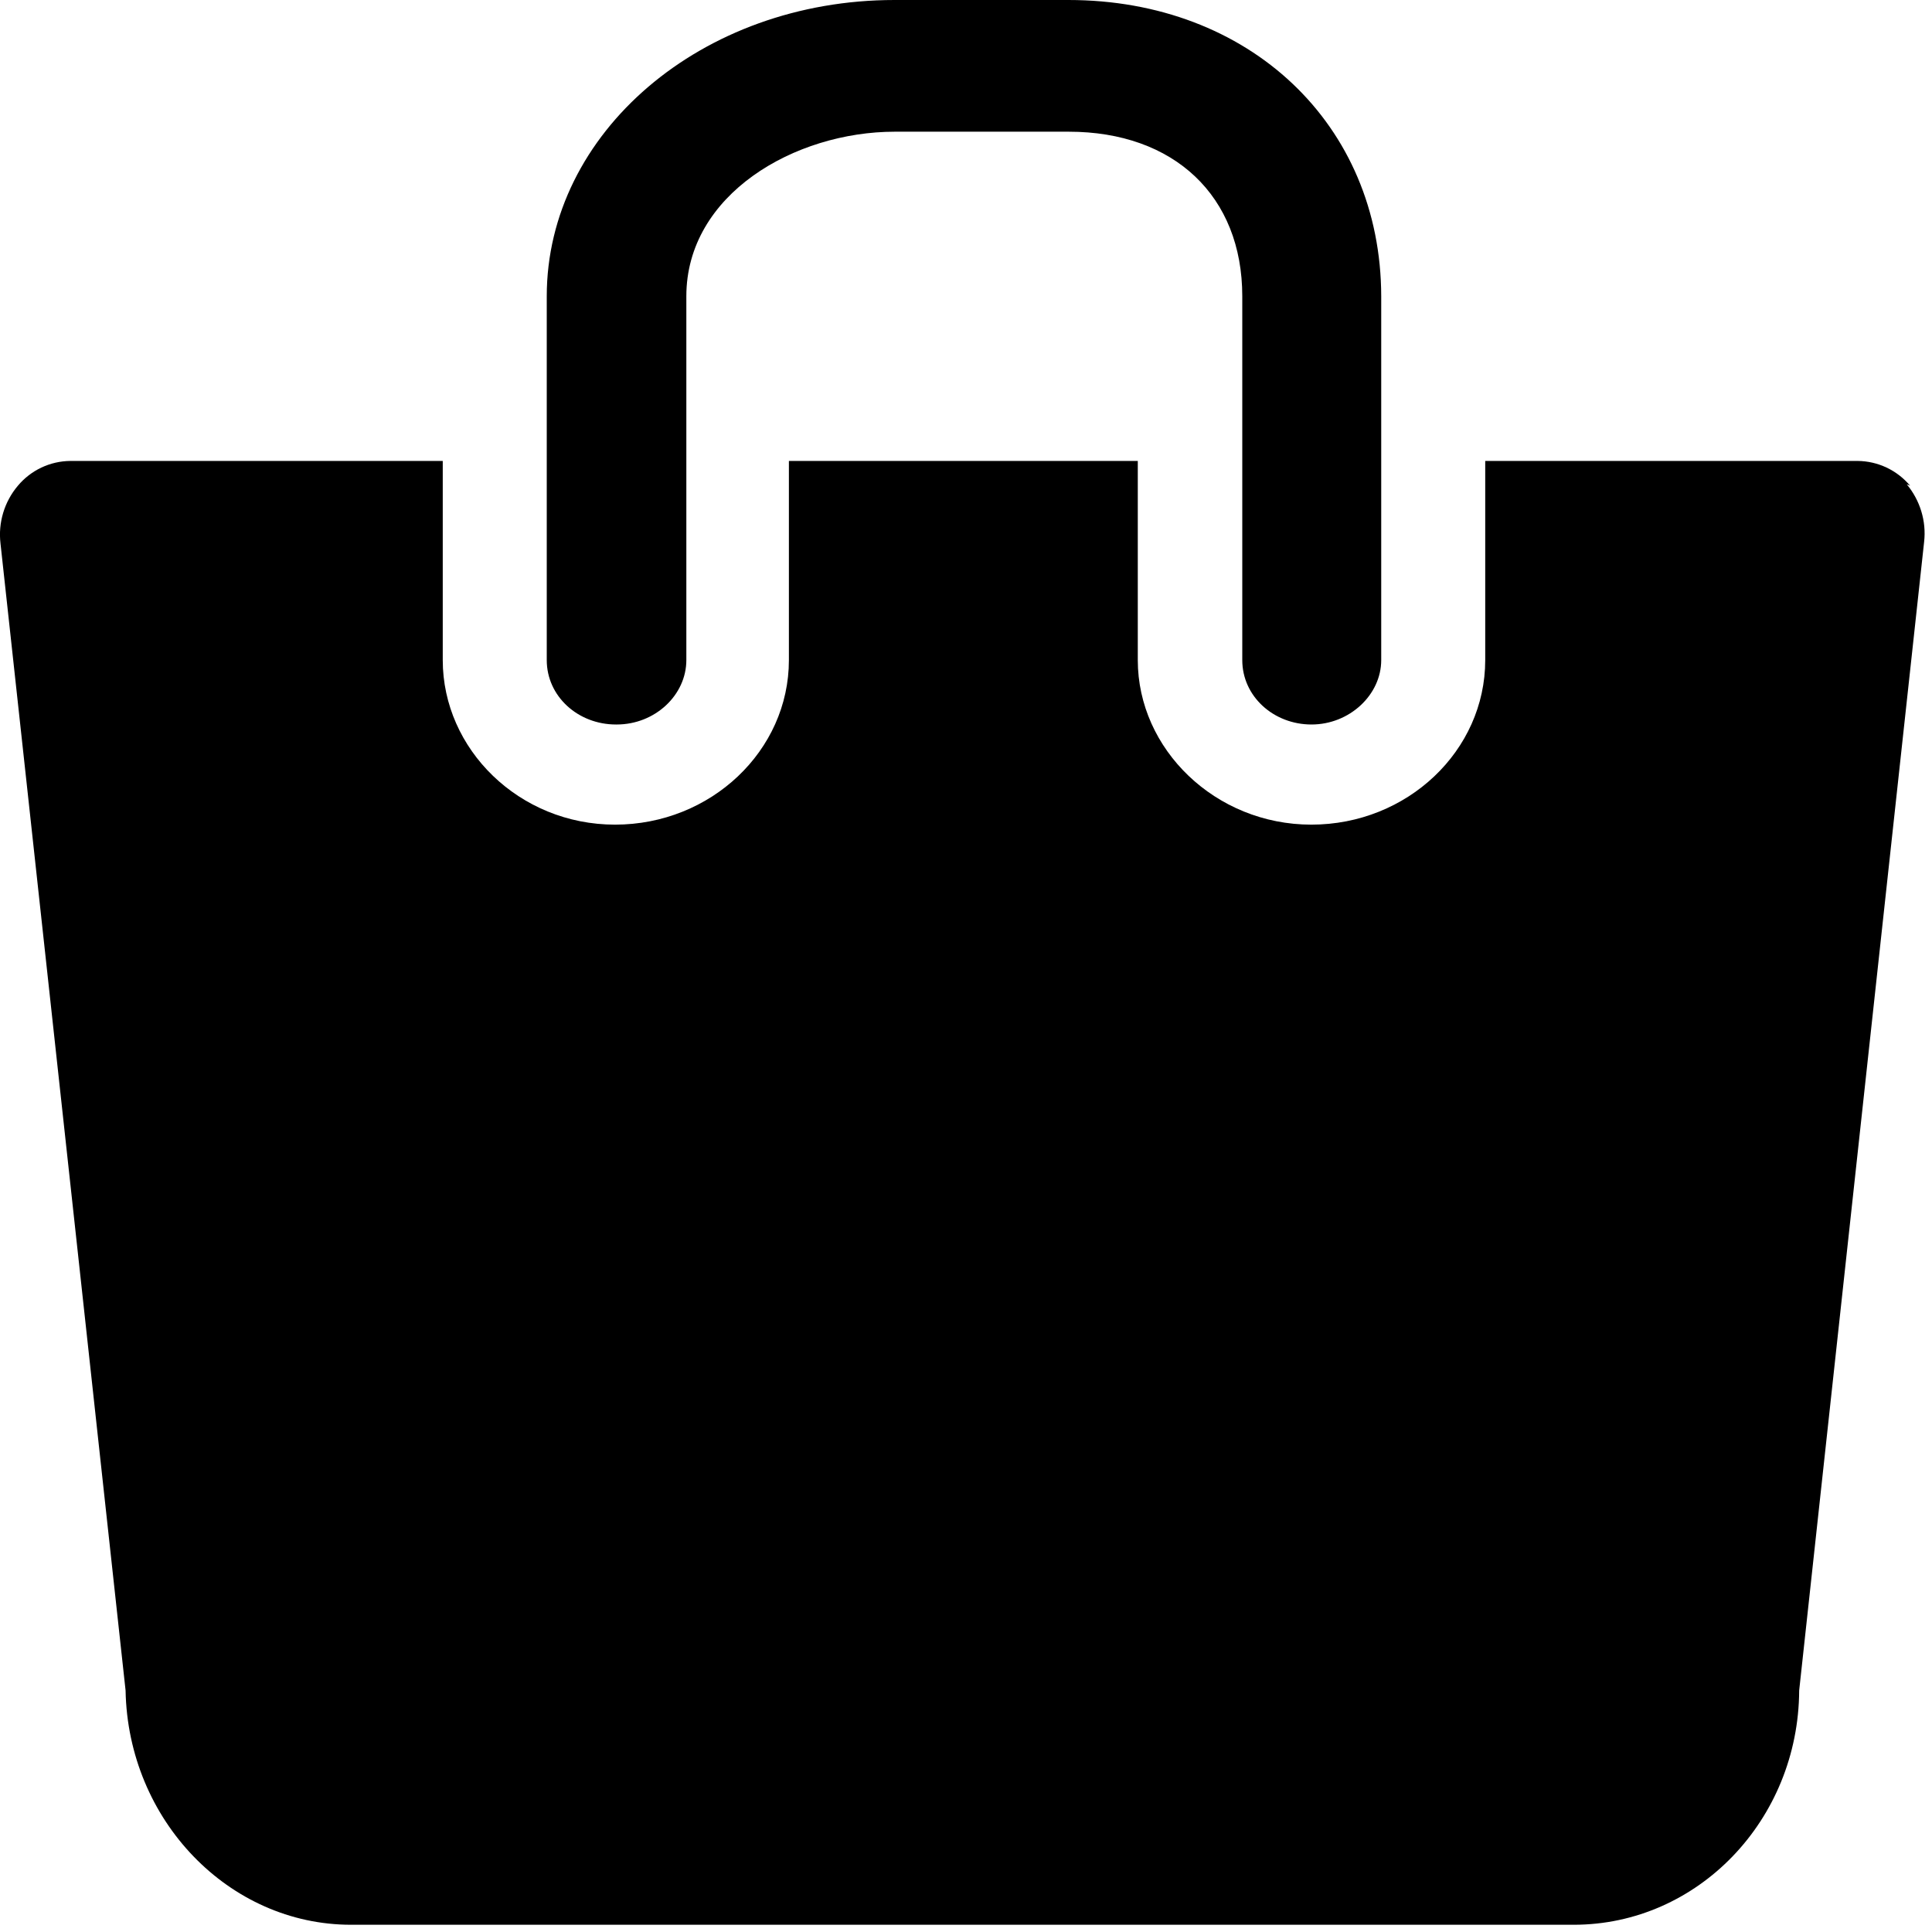
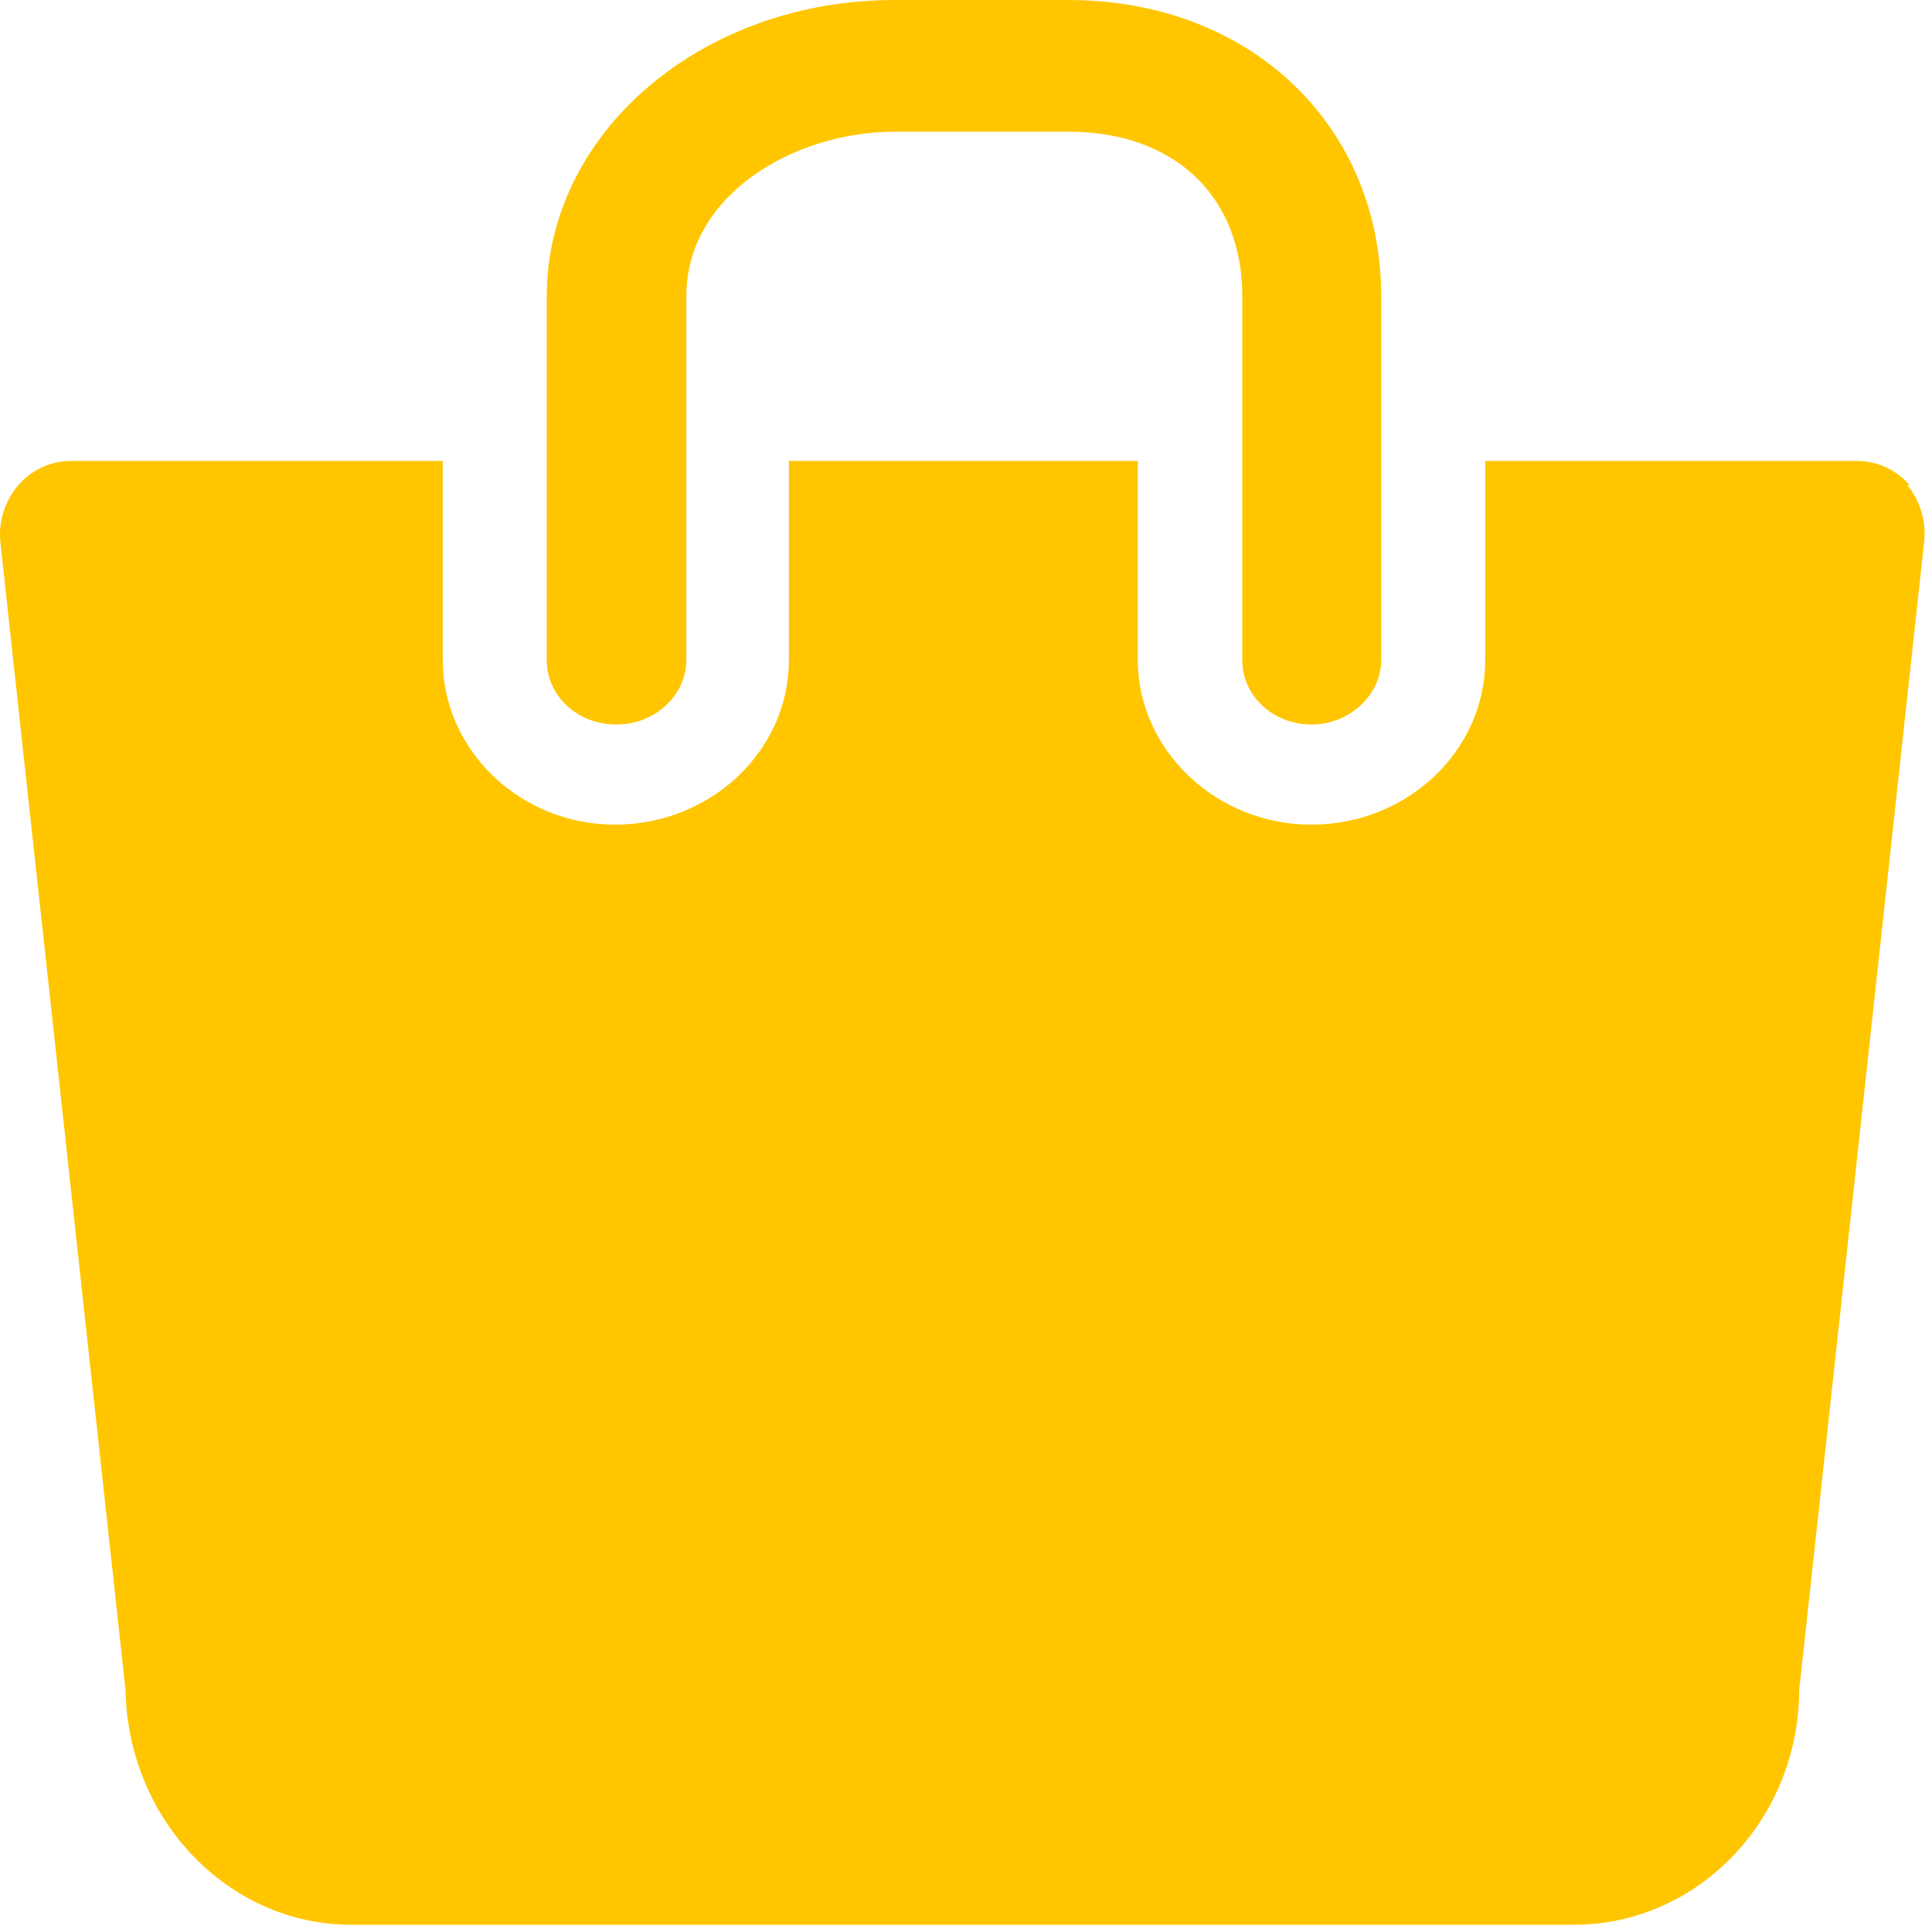
<svg xmlns="http://www.w3.org/2000/svg" width="12" height="12">
-   <path d="M11.864 3.017a.43.43 0 0 0-.327-.154H9.225V4.1c0 .563-.484 1.022-1.08 1.022S7.067 4.654 7.067 4.1V2.863H4.9V4.1c0 .563-.485 1.022-1.08 1.022S2.75 4.654 2.75 4.1V2.863H.438a.43.43 0 0 0-.327.154.47.47 0 0 0-.108.358L.78 10.5c.015.806.642 1.455 1.4 1.455h7.595c.77 0 1.396-.65 1.4-1.455l.776-7.134c.015-.13-.026-.26-.108-.358zM3.83 4.5c.24 0 .433-.184.433-.4V1.84c0-.632.672-1.022 1.295-1.022h1.08c.655 0 1.078.4 1.078 1.022V4.1c0 .225.194.4.43.4s.433-.184.433-.4V1.84C8.577.773 7.76 0 6.636 0h-1.08c-1.2 0-2.16.826-2.16 1.84V4.1c0 .225.194.4.43.4z" />
+   <path d="M11.864 3.017a.43.43 0 0 0-.327-.154H9.225V4.1c0 .563-.484 1.022-1.08 1.022S7.067 4.654 7.067 4.1V2.863H4.9V4.1c0 .563-.485 1.022-1.08 1.022S2.75 4.654 2.75 4.1V2.863H.438a.43.43 0 0 0-.327.154.47.47 0 0 0-.108.358L.78 10.5c.015.806.642 1.455 1.4 1.455h7.595c.77 0 1.396-.65 1.4-1.455l.776-7.134c.015-.13-.026-.26-.108-.358zM3.83 4.5c.24 0 .433-.184.433-.4V1.84c0-.632.672-1.022 1.295-1.022h1.08c.655 0 1.078.4 1.078 1.022V4.1c0 .225.194.4.43.4s.433-.184.433-.4V1.84C8.577.773 7.76 0 6.636 0h-1.08c-1.2 0-2.16.826-2.16 1.84V4.1c0 .225.194.4.43.4z" fill="#ffc600" />
</svg>
